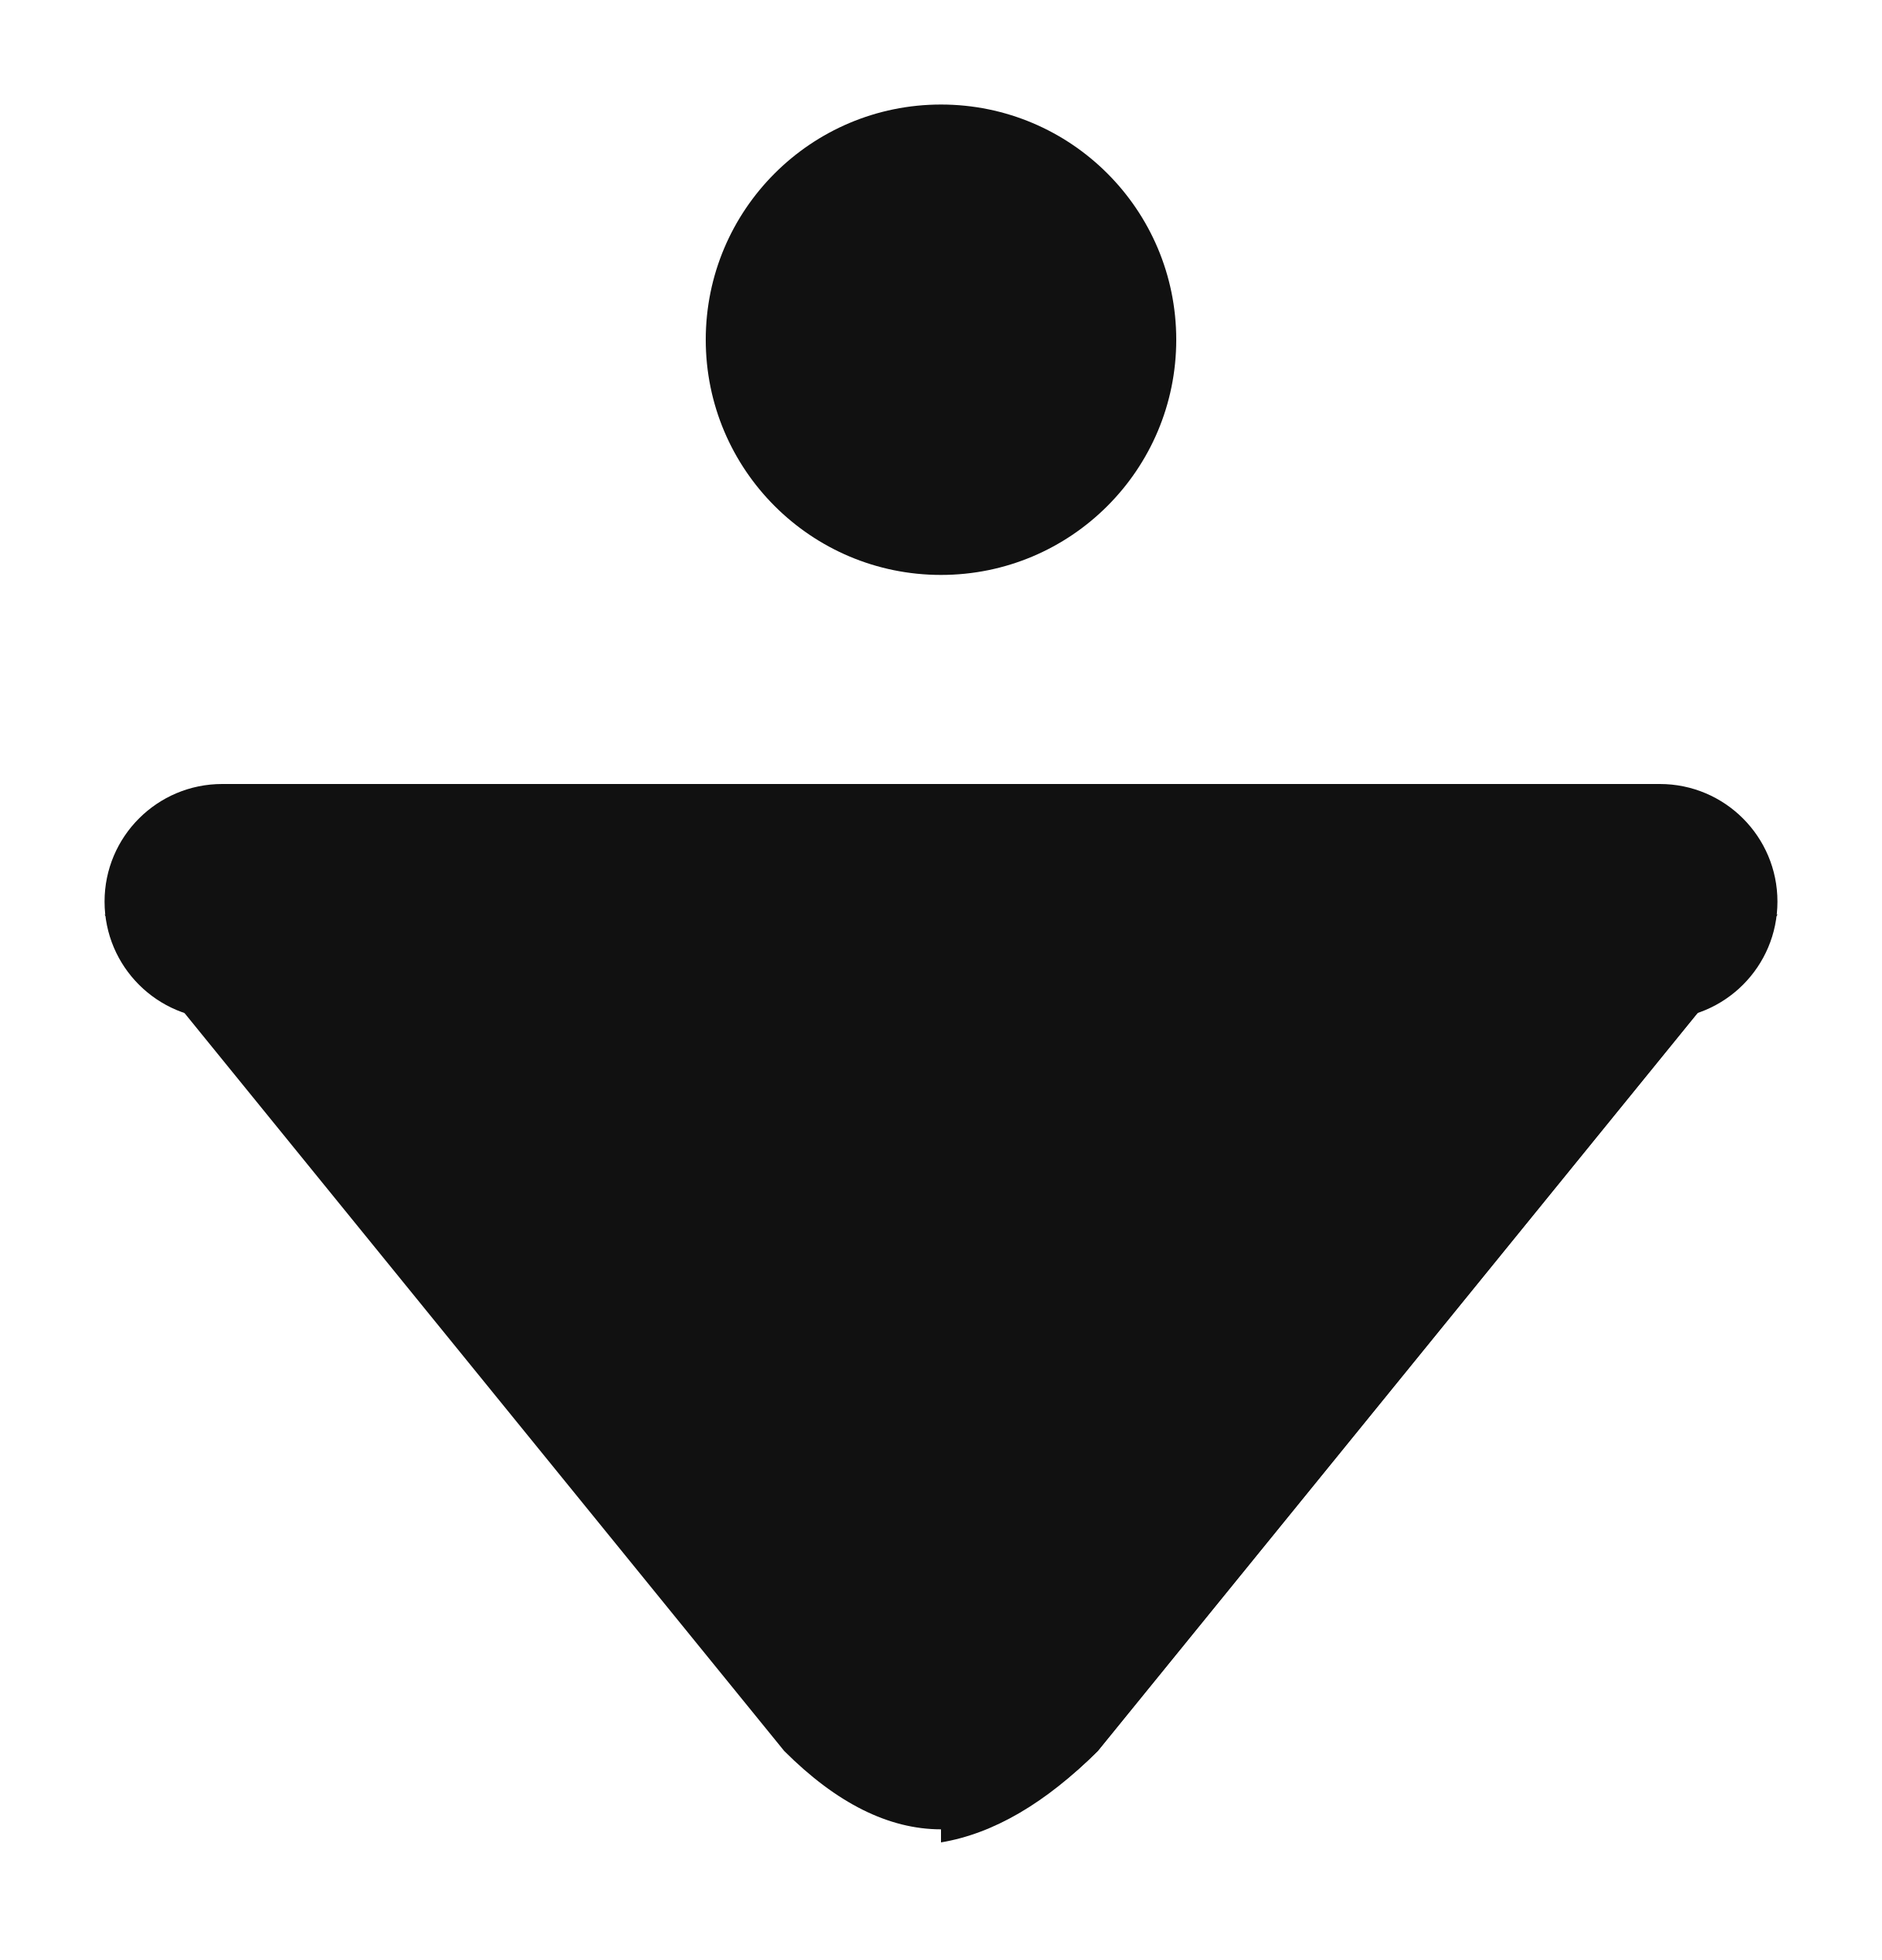
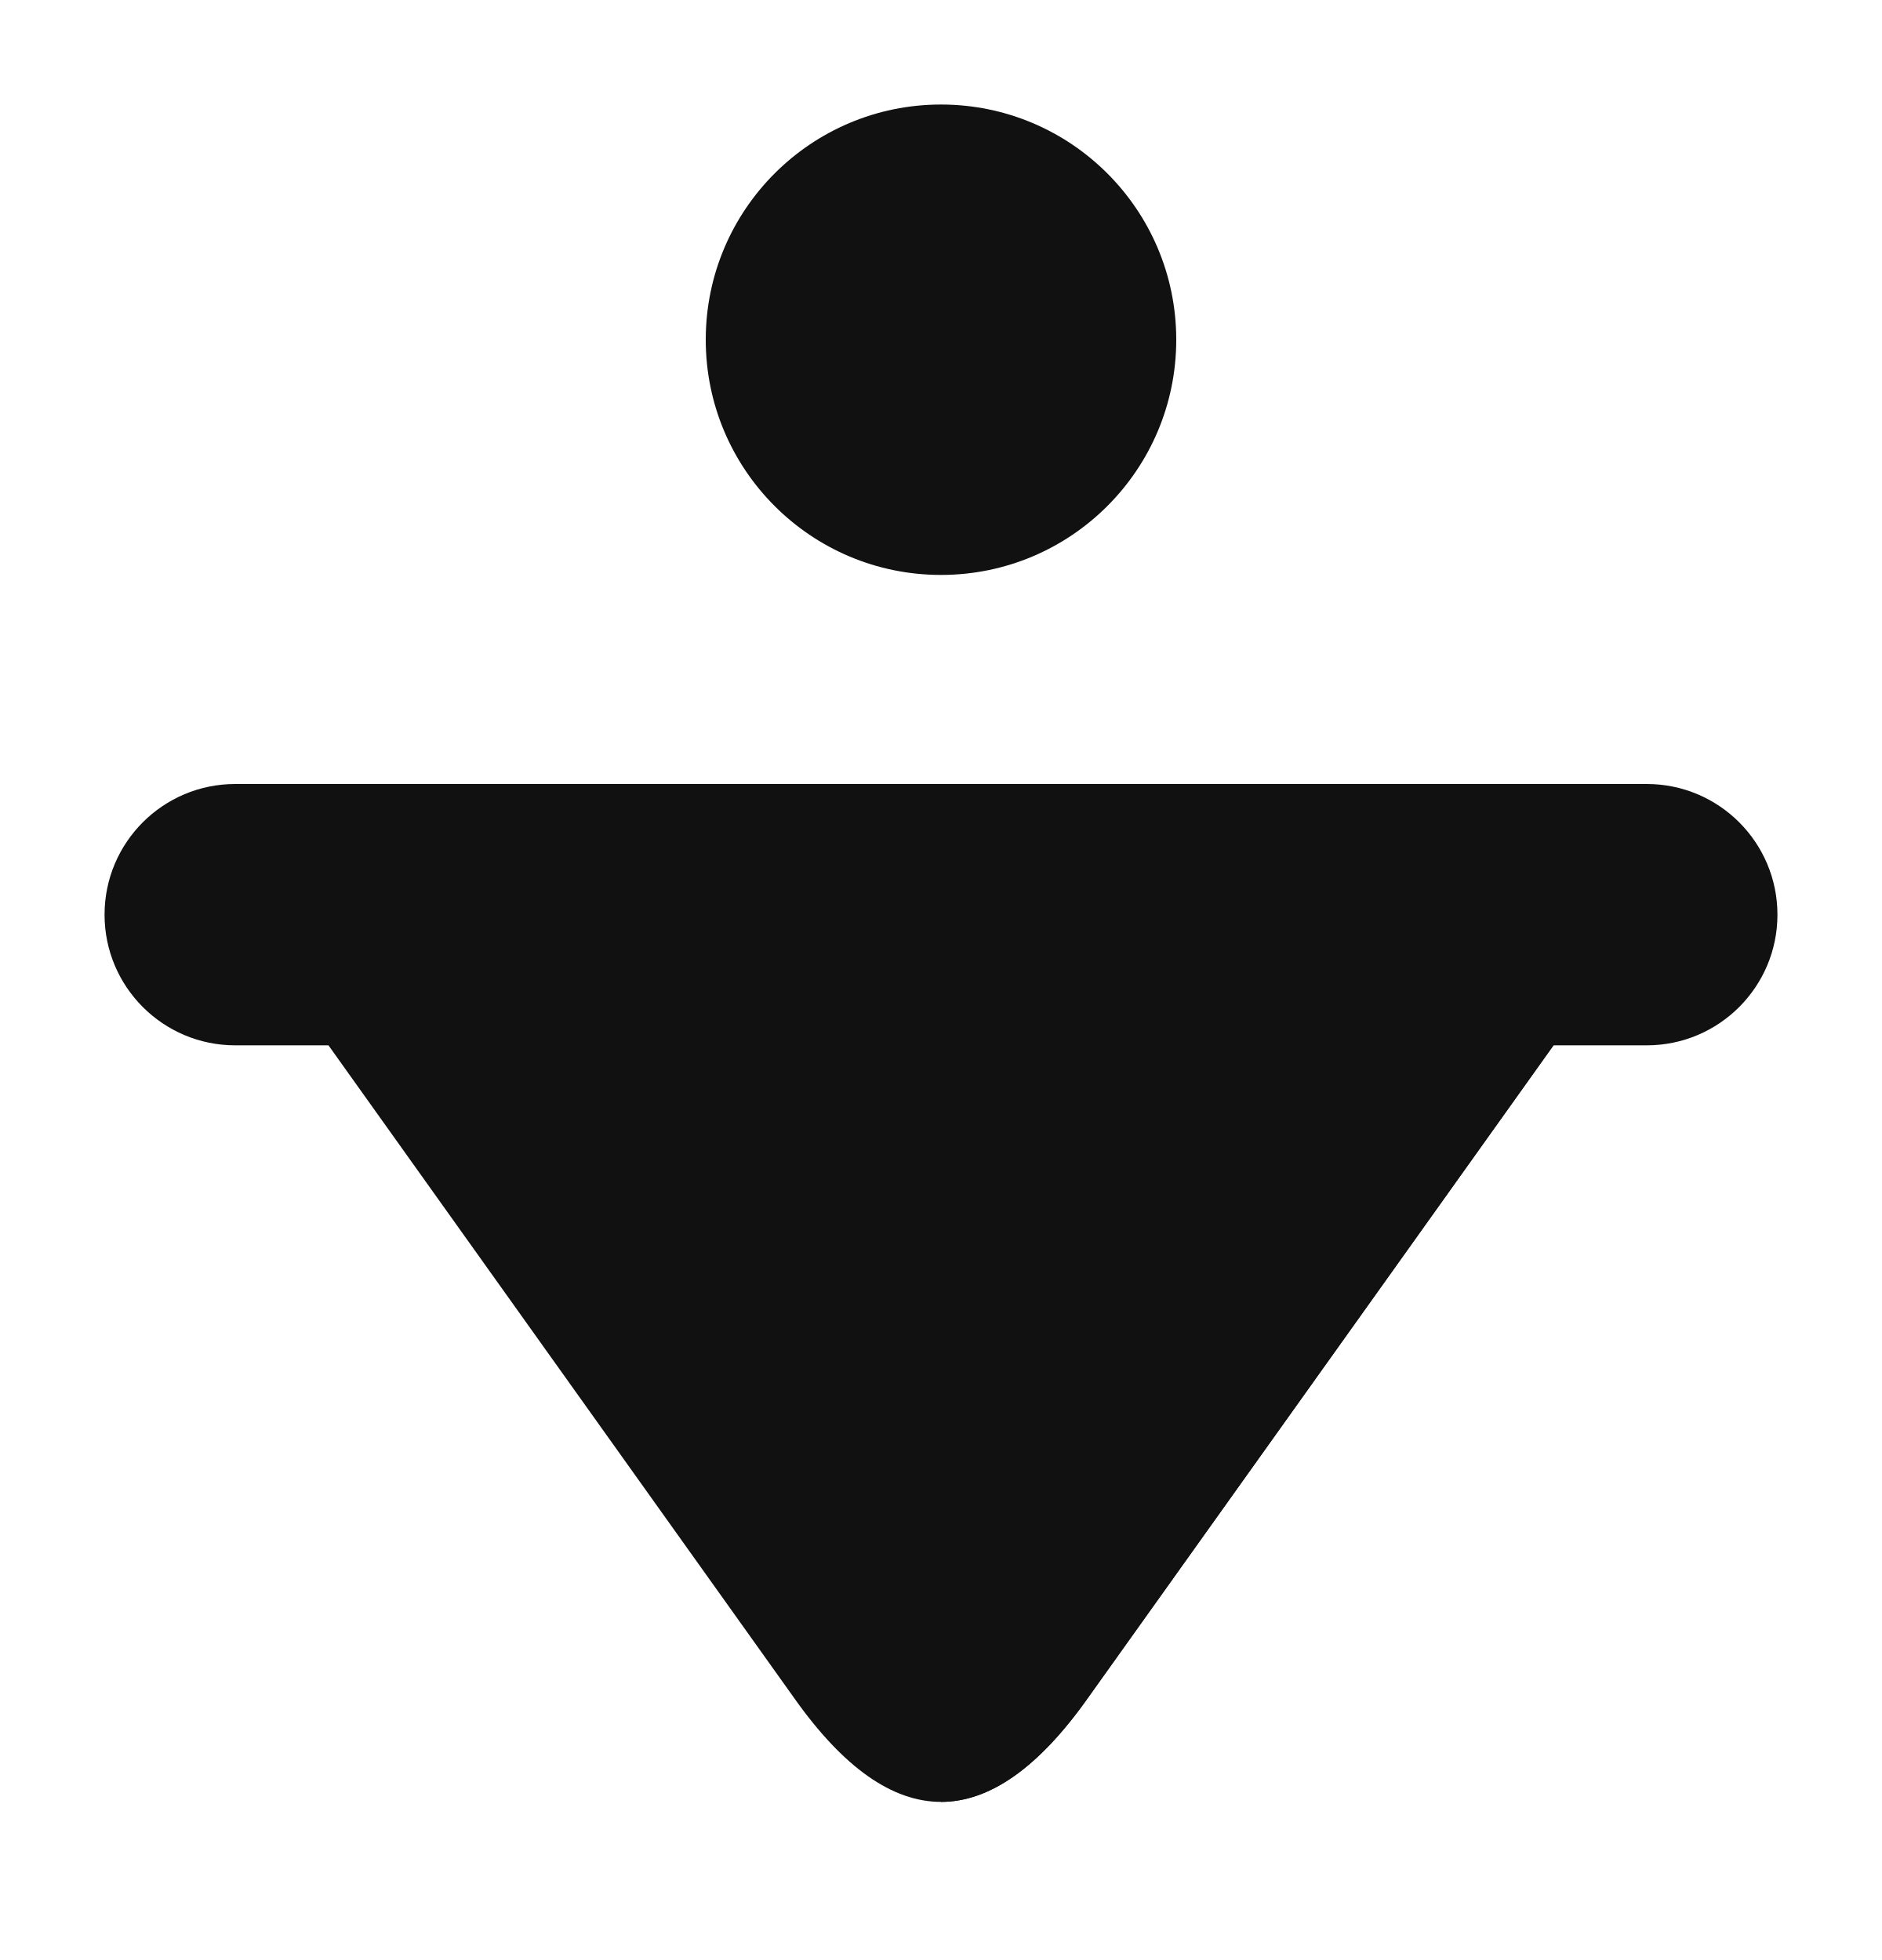
- <svg xmlns="http://www.w3.org/2000/svg" viewBox="14 17 72 75">
-   <circle cx="50" cy="30" r="9" fill="#111111" />
-   <path d="M18 52 H82 L56 84 Q50 90 44 84 Z" fill="#111111" />
-   <path d="M50 52 H82 L56 84 Q53 87 50 87.5 Z" fill="#111111" />
-   <rect x="18" y="47" width="64" height="9" rx="4.5" fill="#111111" />
+ <svg xmlns="http://www.w3.org/2000/svg" viewBox="14 13 72 75">
+   <circle cx="50" cy="26" r="9" fill="#111111" />
+   <path d="M23 48 H77 L55.6 78 Q50 85.9 44.4 78 Z" fill="#111111" />
+   <path d="M50 48 H77 L55.6 78 Q52.8 81.95 50 81.95 Z" fill="#111111" />
+   <rect x="18" y="43" width="64" height="10" rx="5" fill="#111111" />
</svg>
